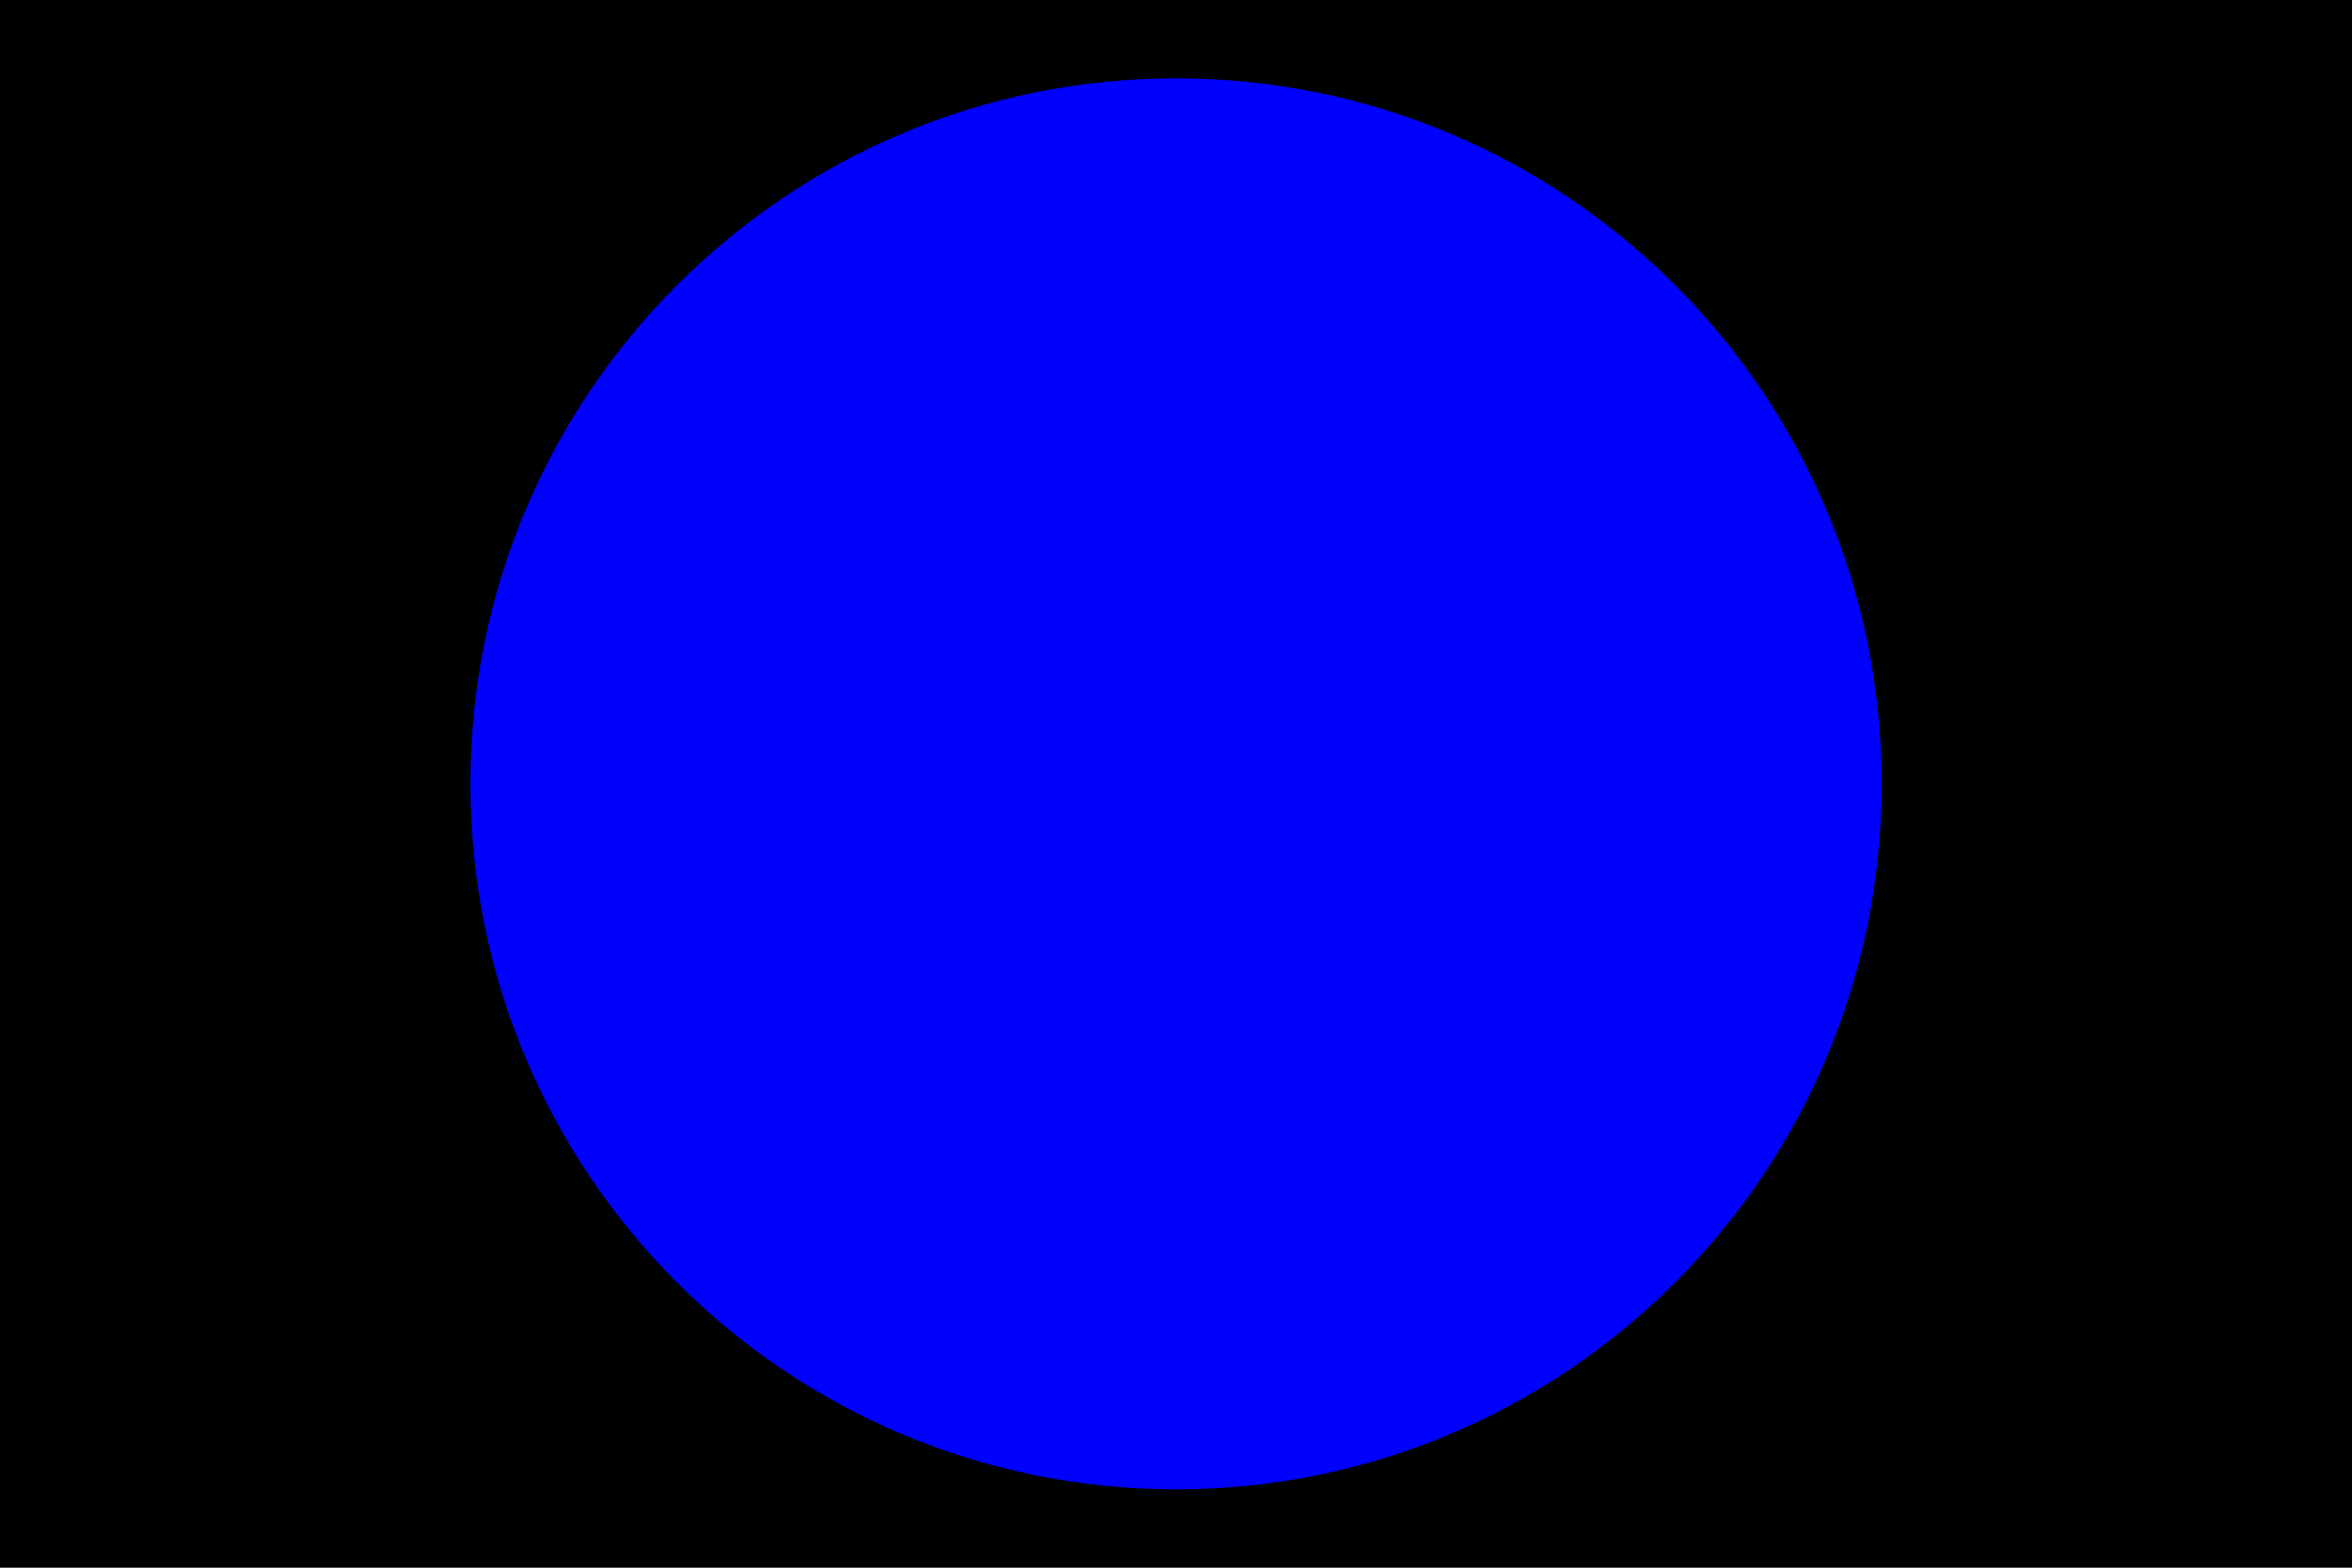
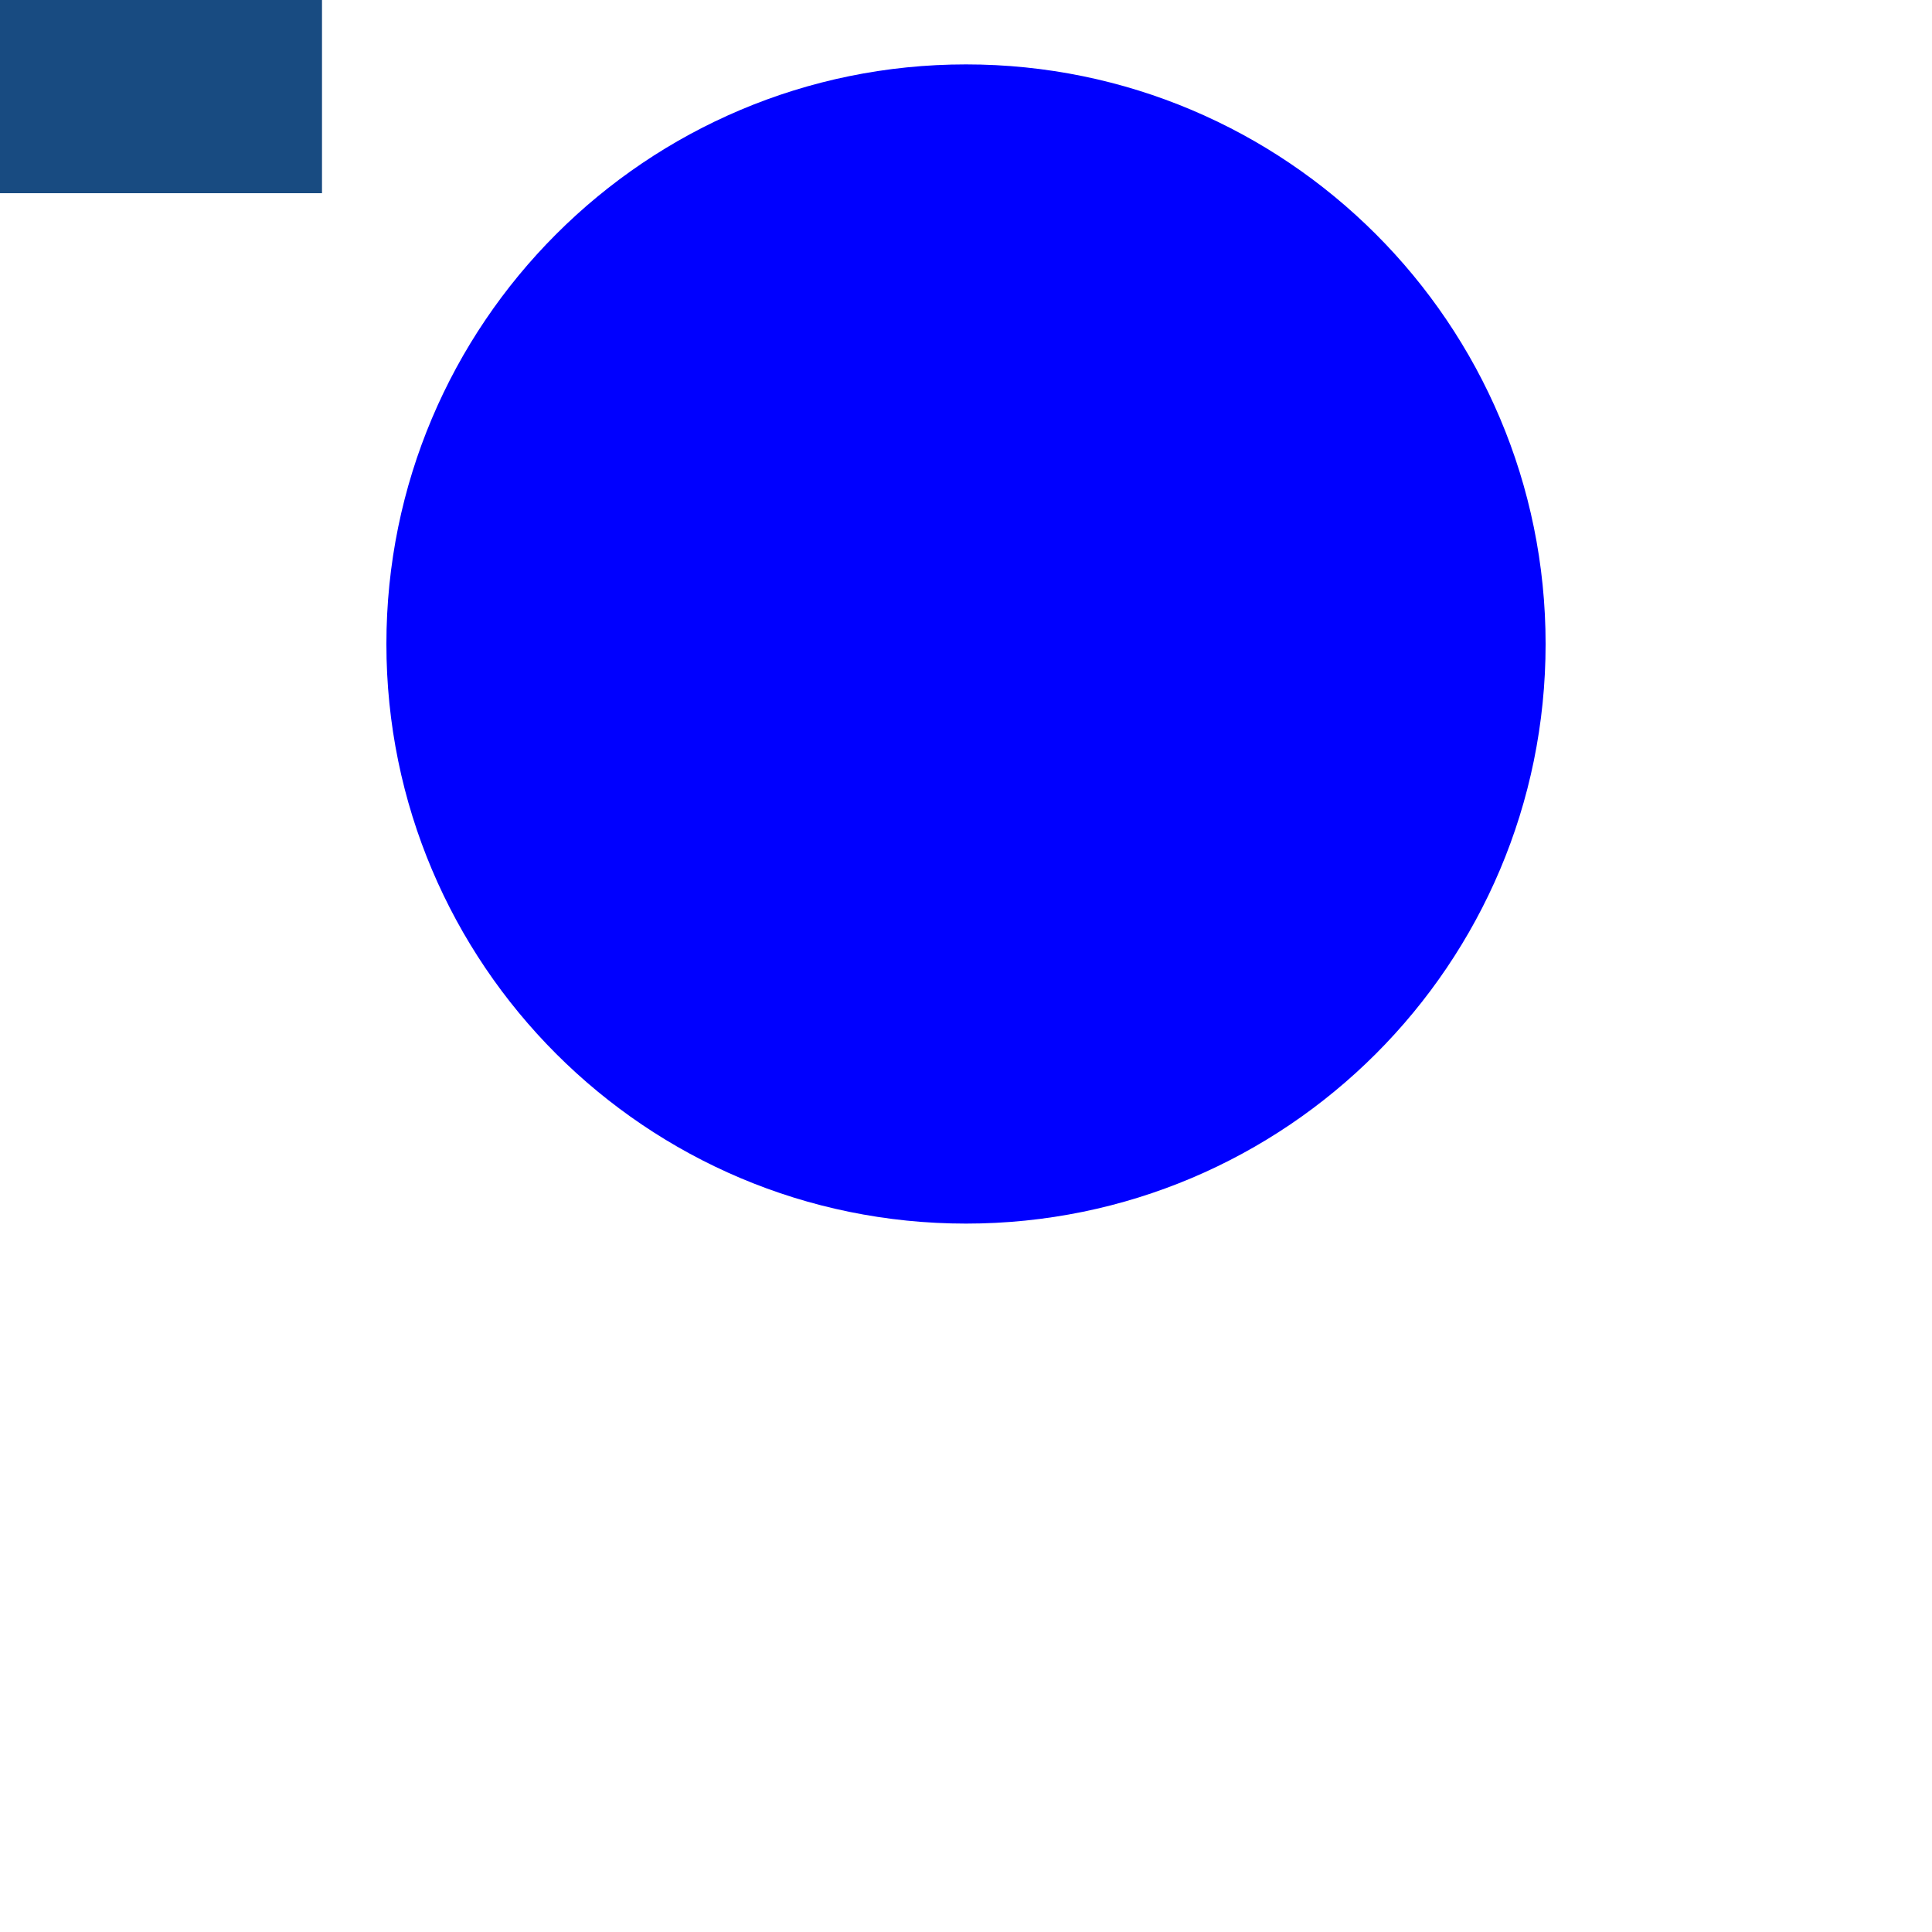
- <svg xmlns="http://www.w3.org/2000/svg" version="1.1" baseProfile="full" width="300" height="200">
-   <rect width="100%" height="100%" fill="black" />
+ <svg xmlns="http://www.w3.org/2000/svg" version="1.1" baseProfile="full" width="300" height="300">
+   <rect width="50" height="30" fill="#184b81" />
  <circle cx="150" cy="100" r="90" fill="blue" />
</svg>
